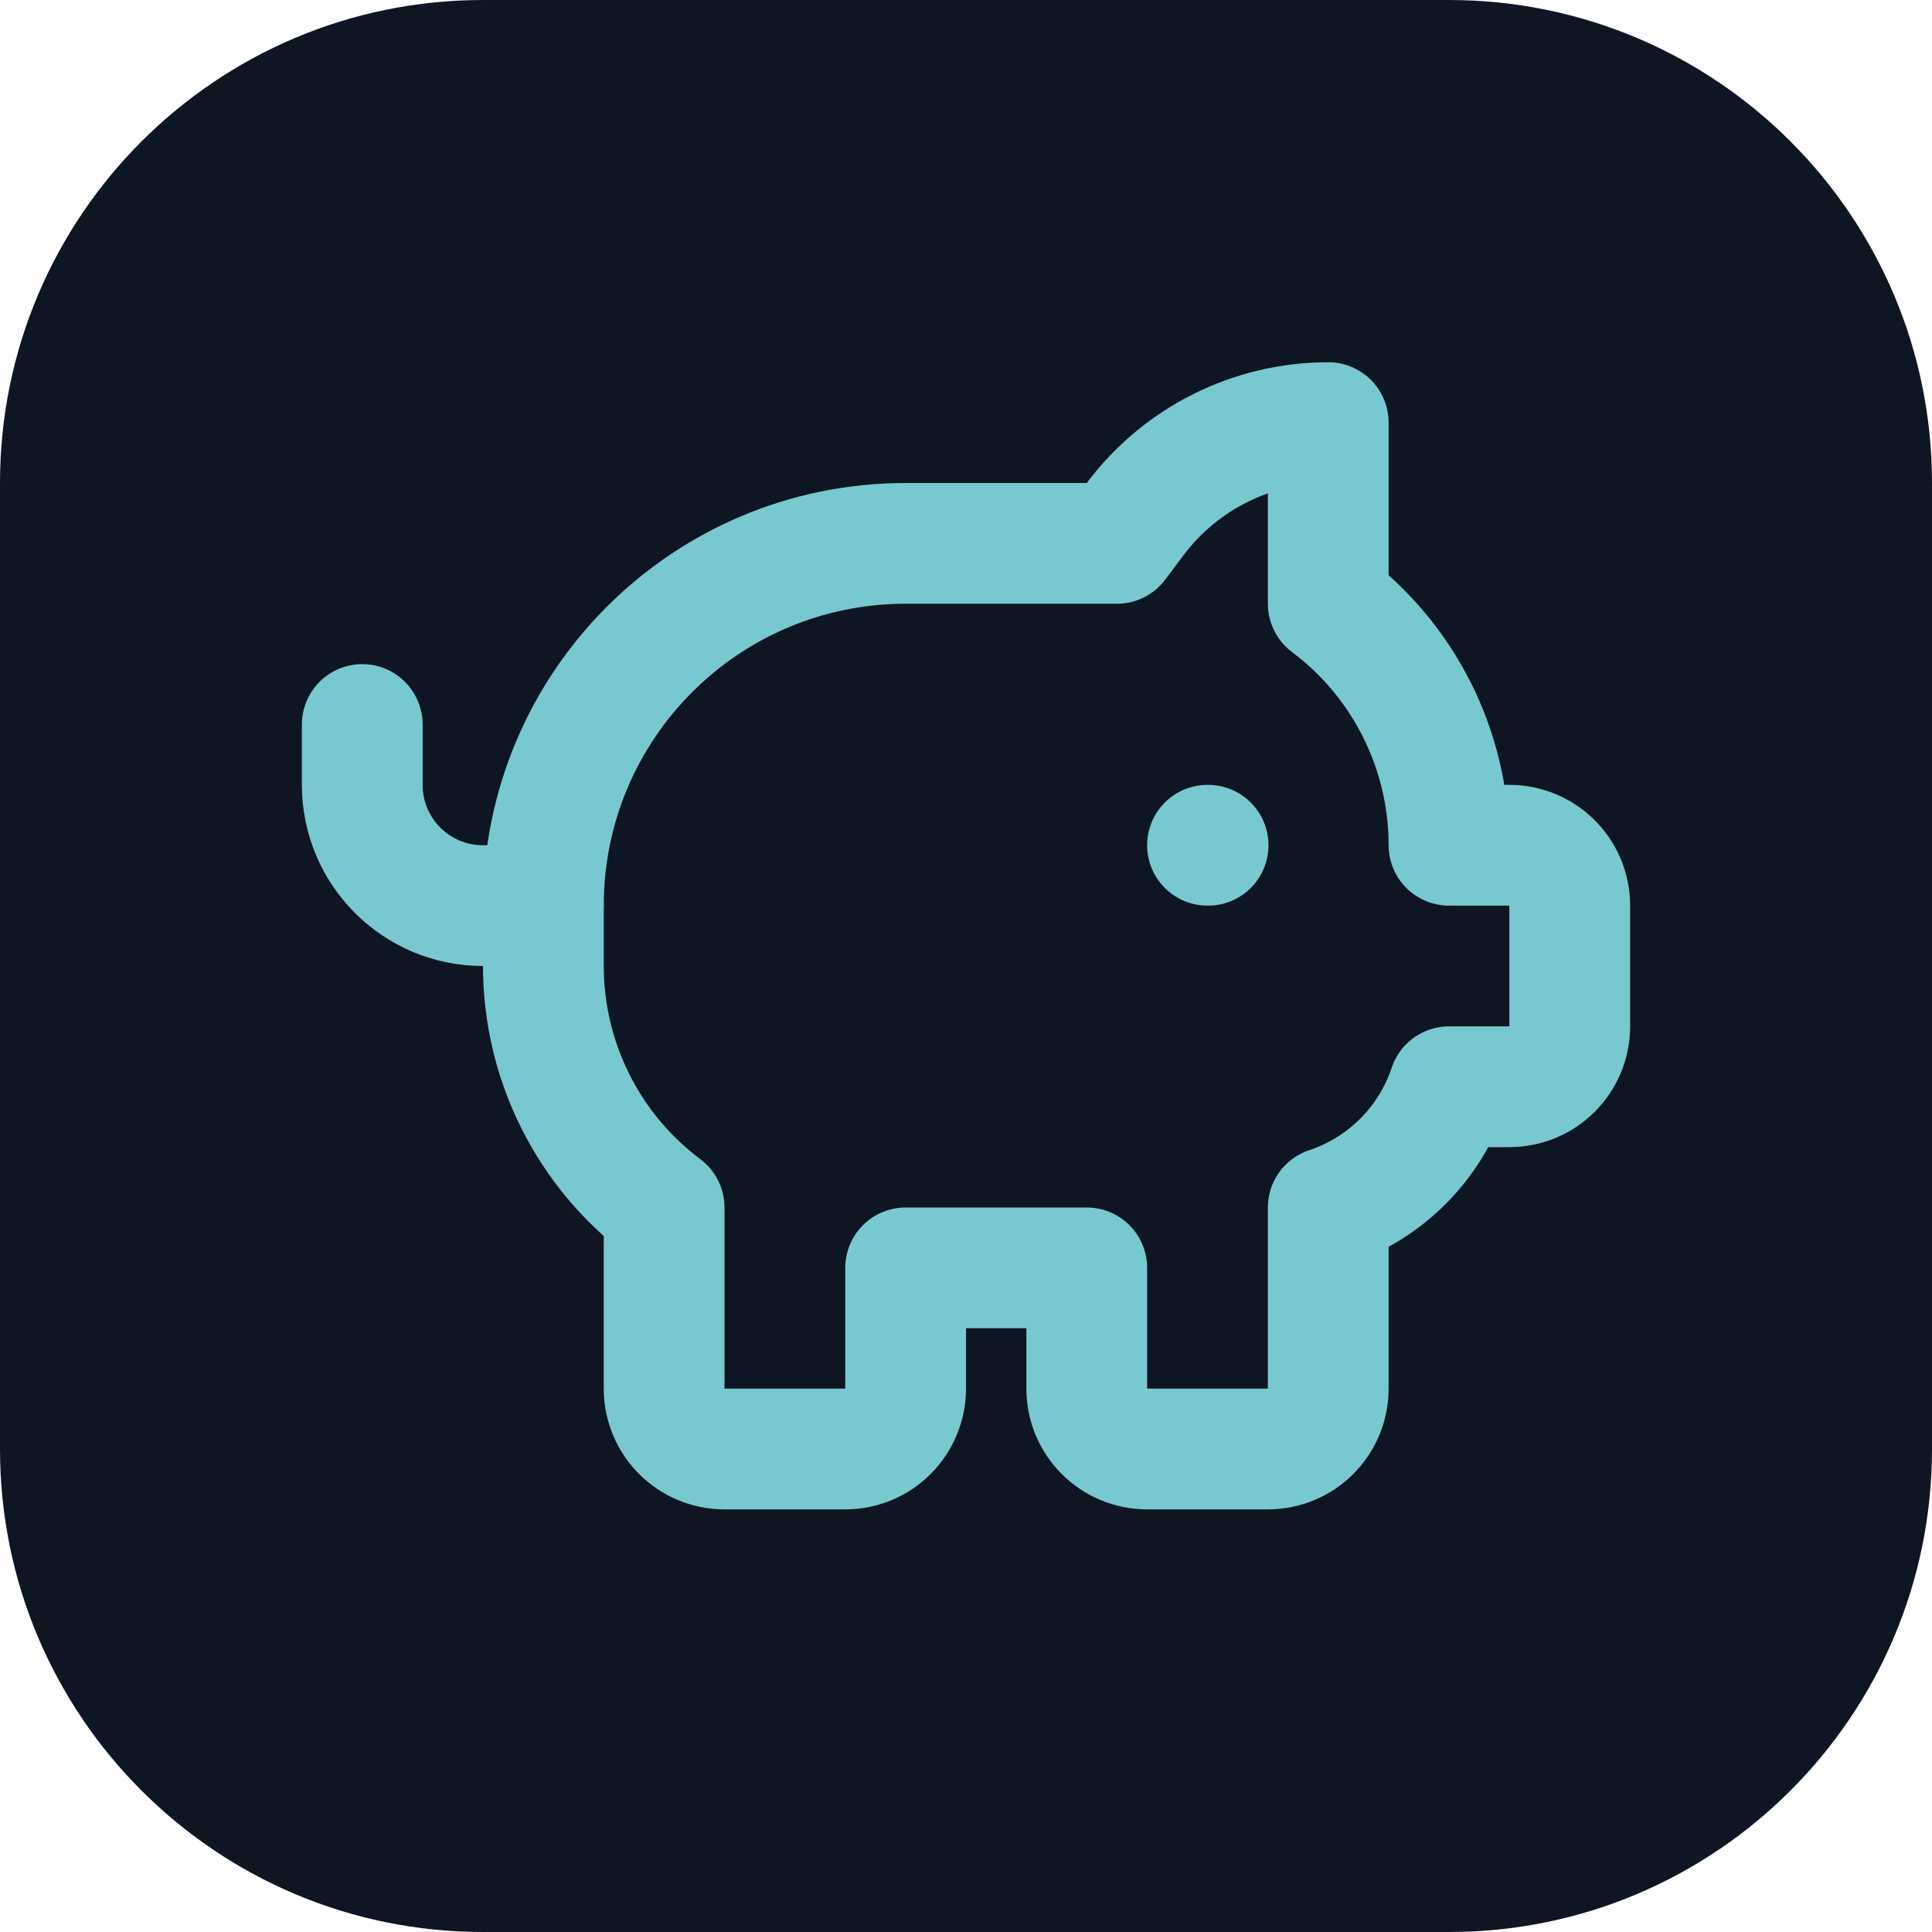
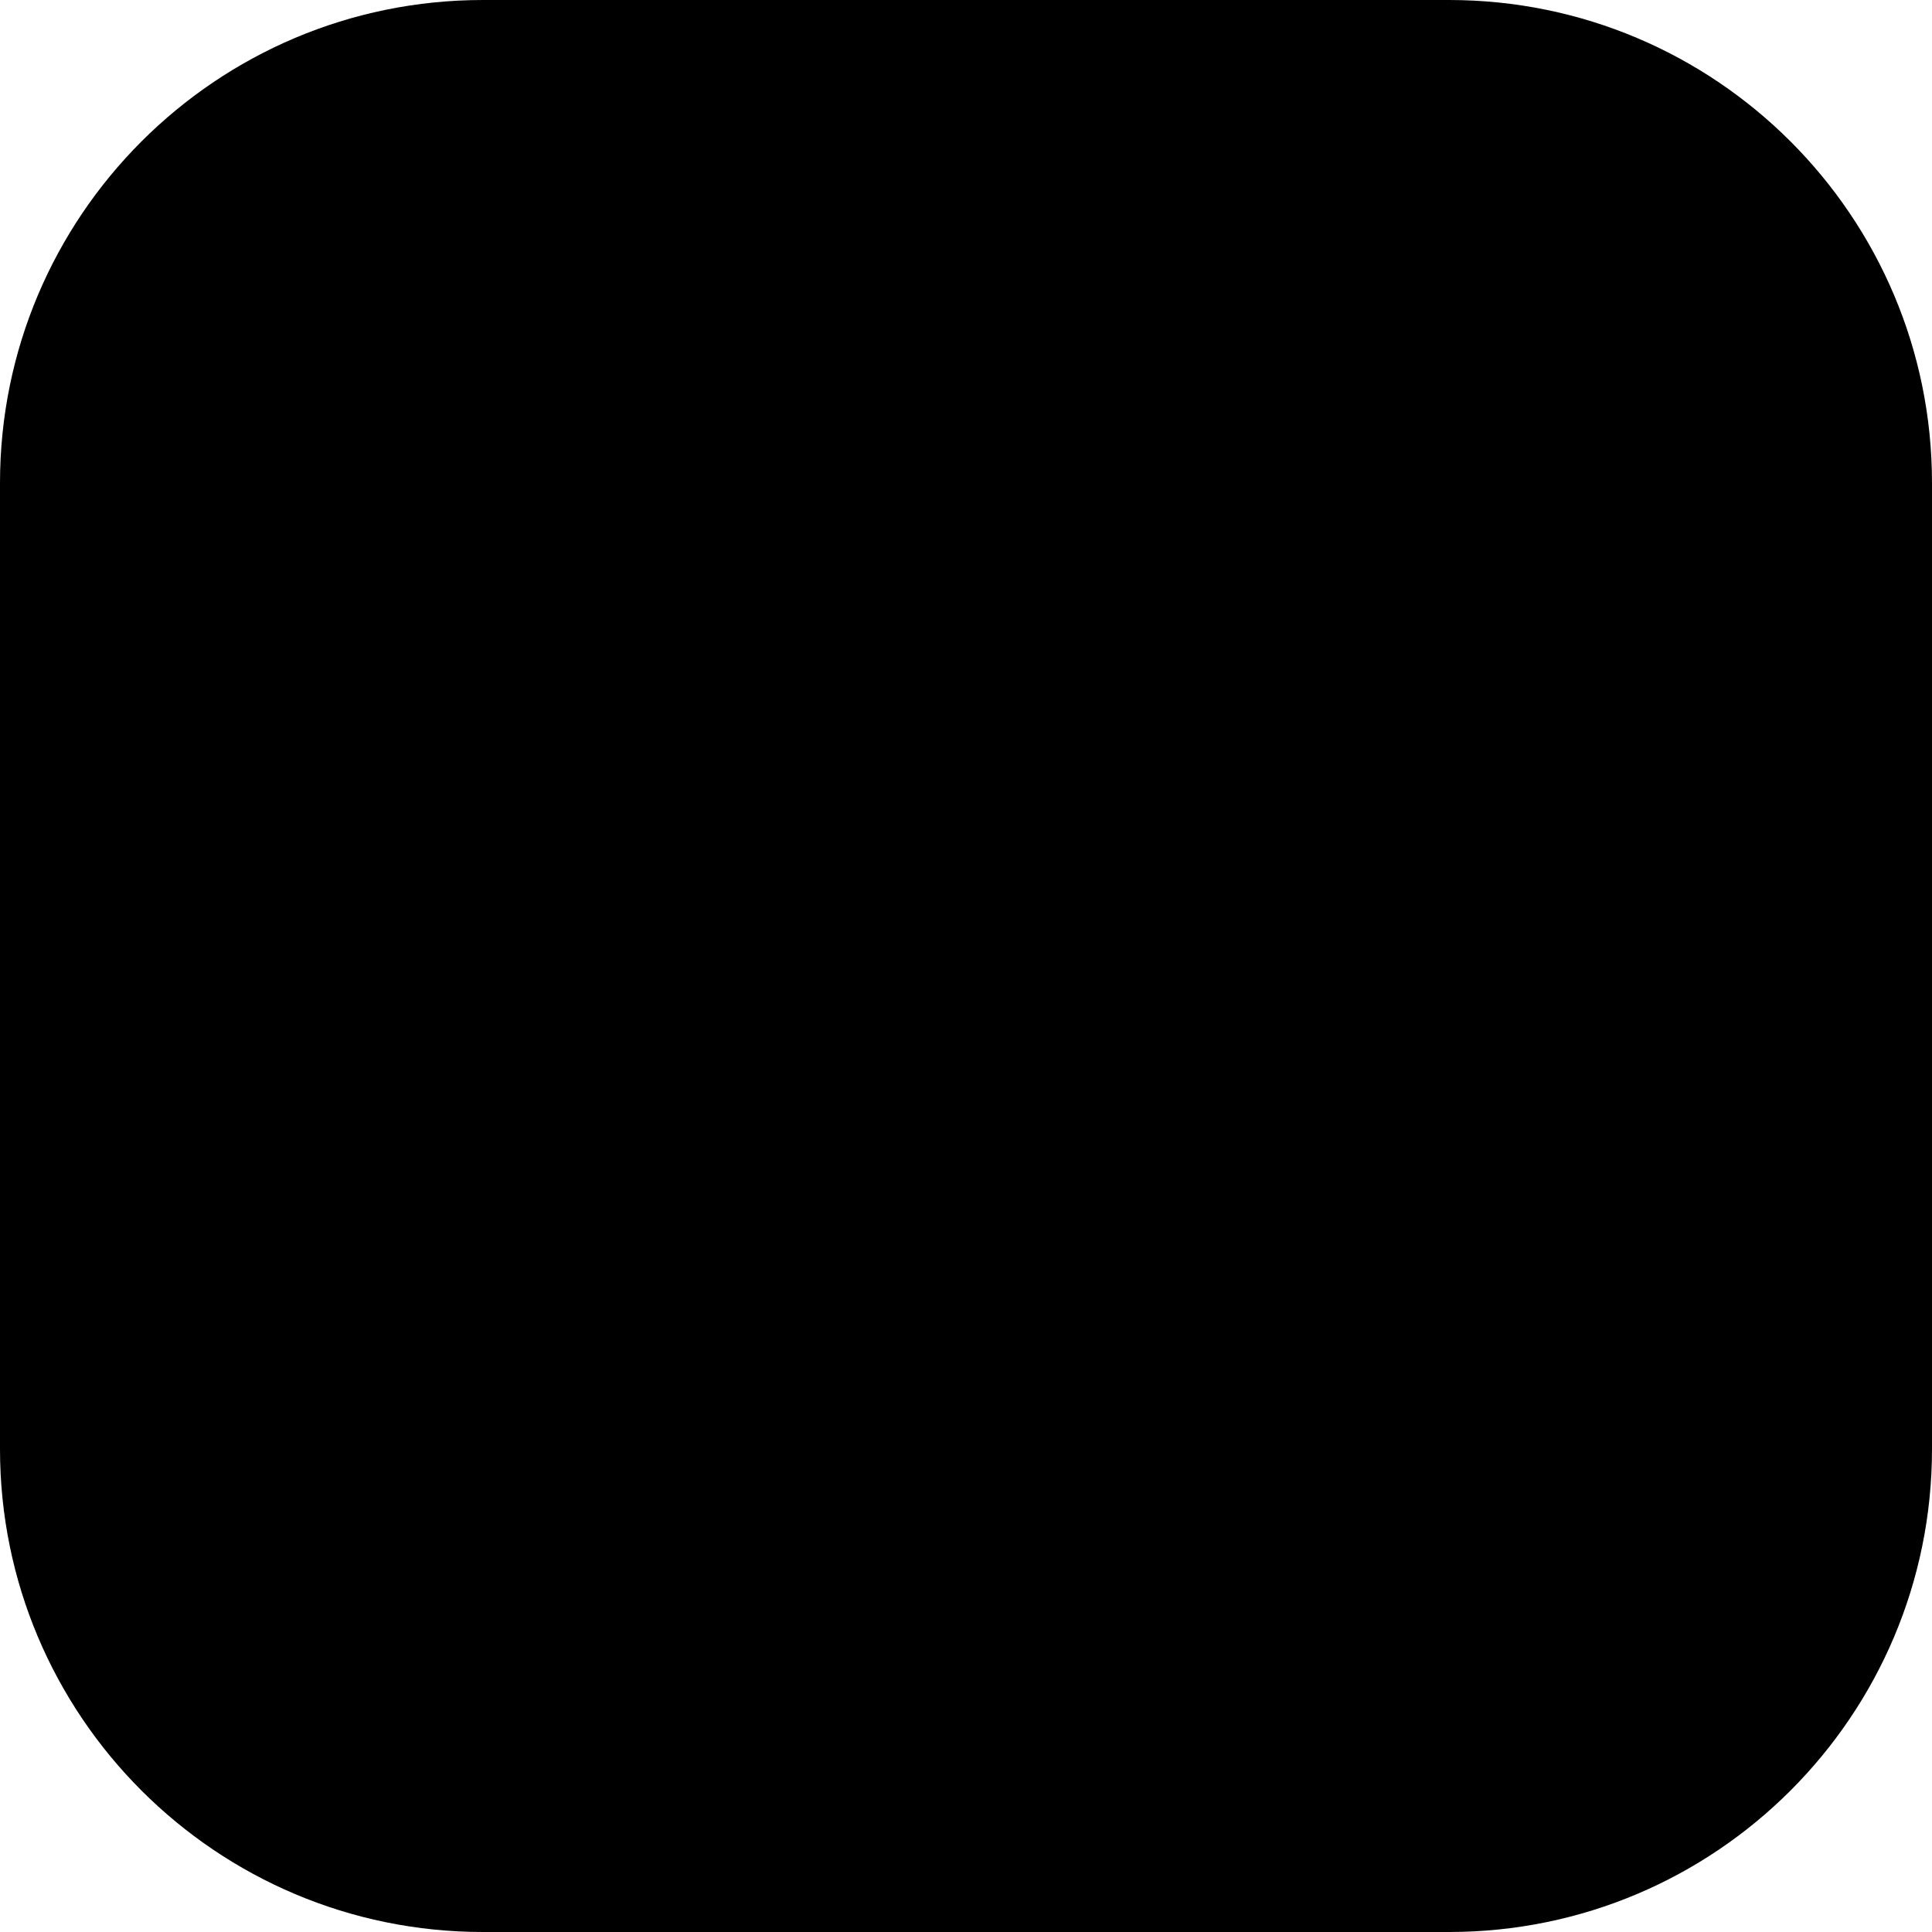
<svg xmlns="http://www.w3.org/2000/svg" viewBox="0 0 64 64">
-   <rect width="64" height="64" rx="16" fill="#0e1624" />
-   <g transform="translate(8 8) scale(2)" fill="none" stroke="#77c9cf" stroke-linecap="round" stroke-linejoin="round" stroke-width="2">
+   <rect width="64" height="64" rx="16" fill="__FAVICON_BACKGROUND__" />
+   <g transform="translate(8 8) scale(2)" fill="none" stroke="__FAVICON_FOREGROUND__" stroke-linecap="round" stroke-linejoin="round" stroke-width="2">
    <path d="M11 17h3v2a1 1 0 0 0 1 1h2a1 1 0 0 0 1-1v-3a3.16 3.16 0 0 0 2-2h1a1 1 0 0 0 1-1v-2a1 1 0 0 0-1-1h-1a5 5 0 0 0-2-4V3a4 4 0 0 0-3.2 1.6l-.3.4H11a6 6 0 0 0-6 6v1a5 5 0 0 0 2 4v3a1 1 0 0 0 1 1h2a1 1 0 0 0 1-1z" />
    <path d="M16 10h.01" />
    <path d="M2 8v1a2 2 0 0 0 2 2h1" />
  </g>
</svg>
